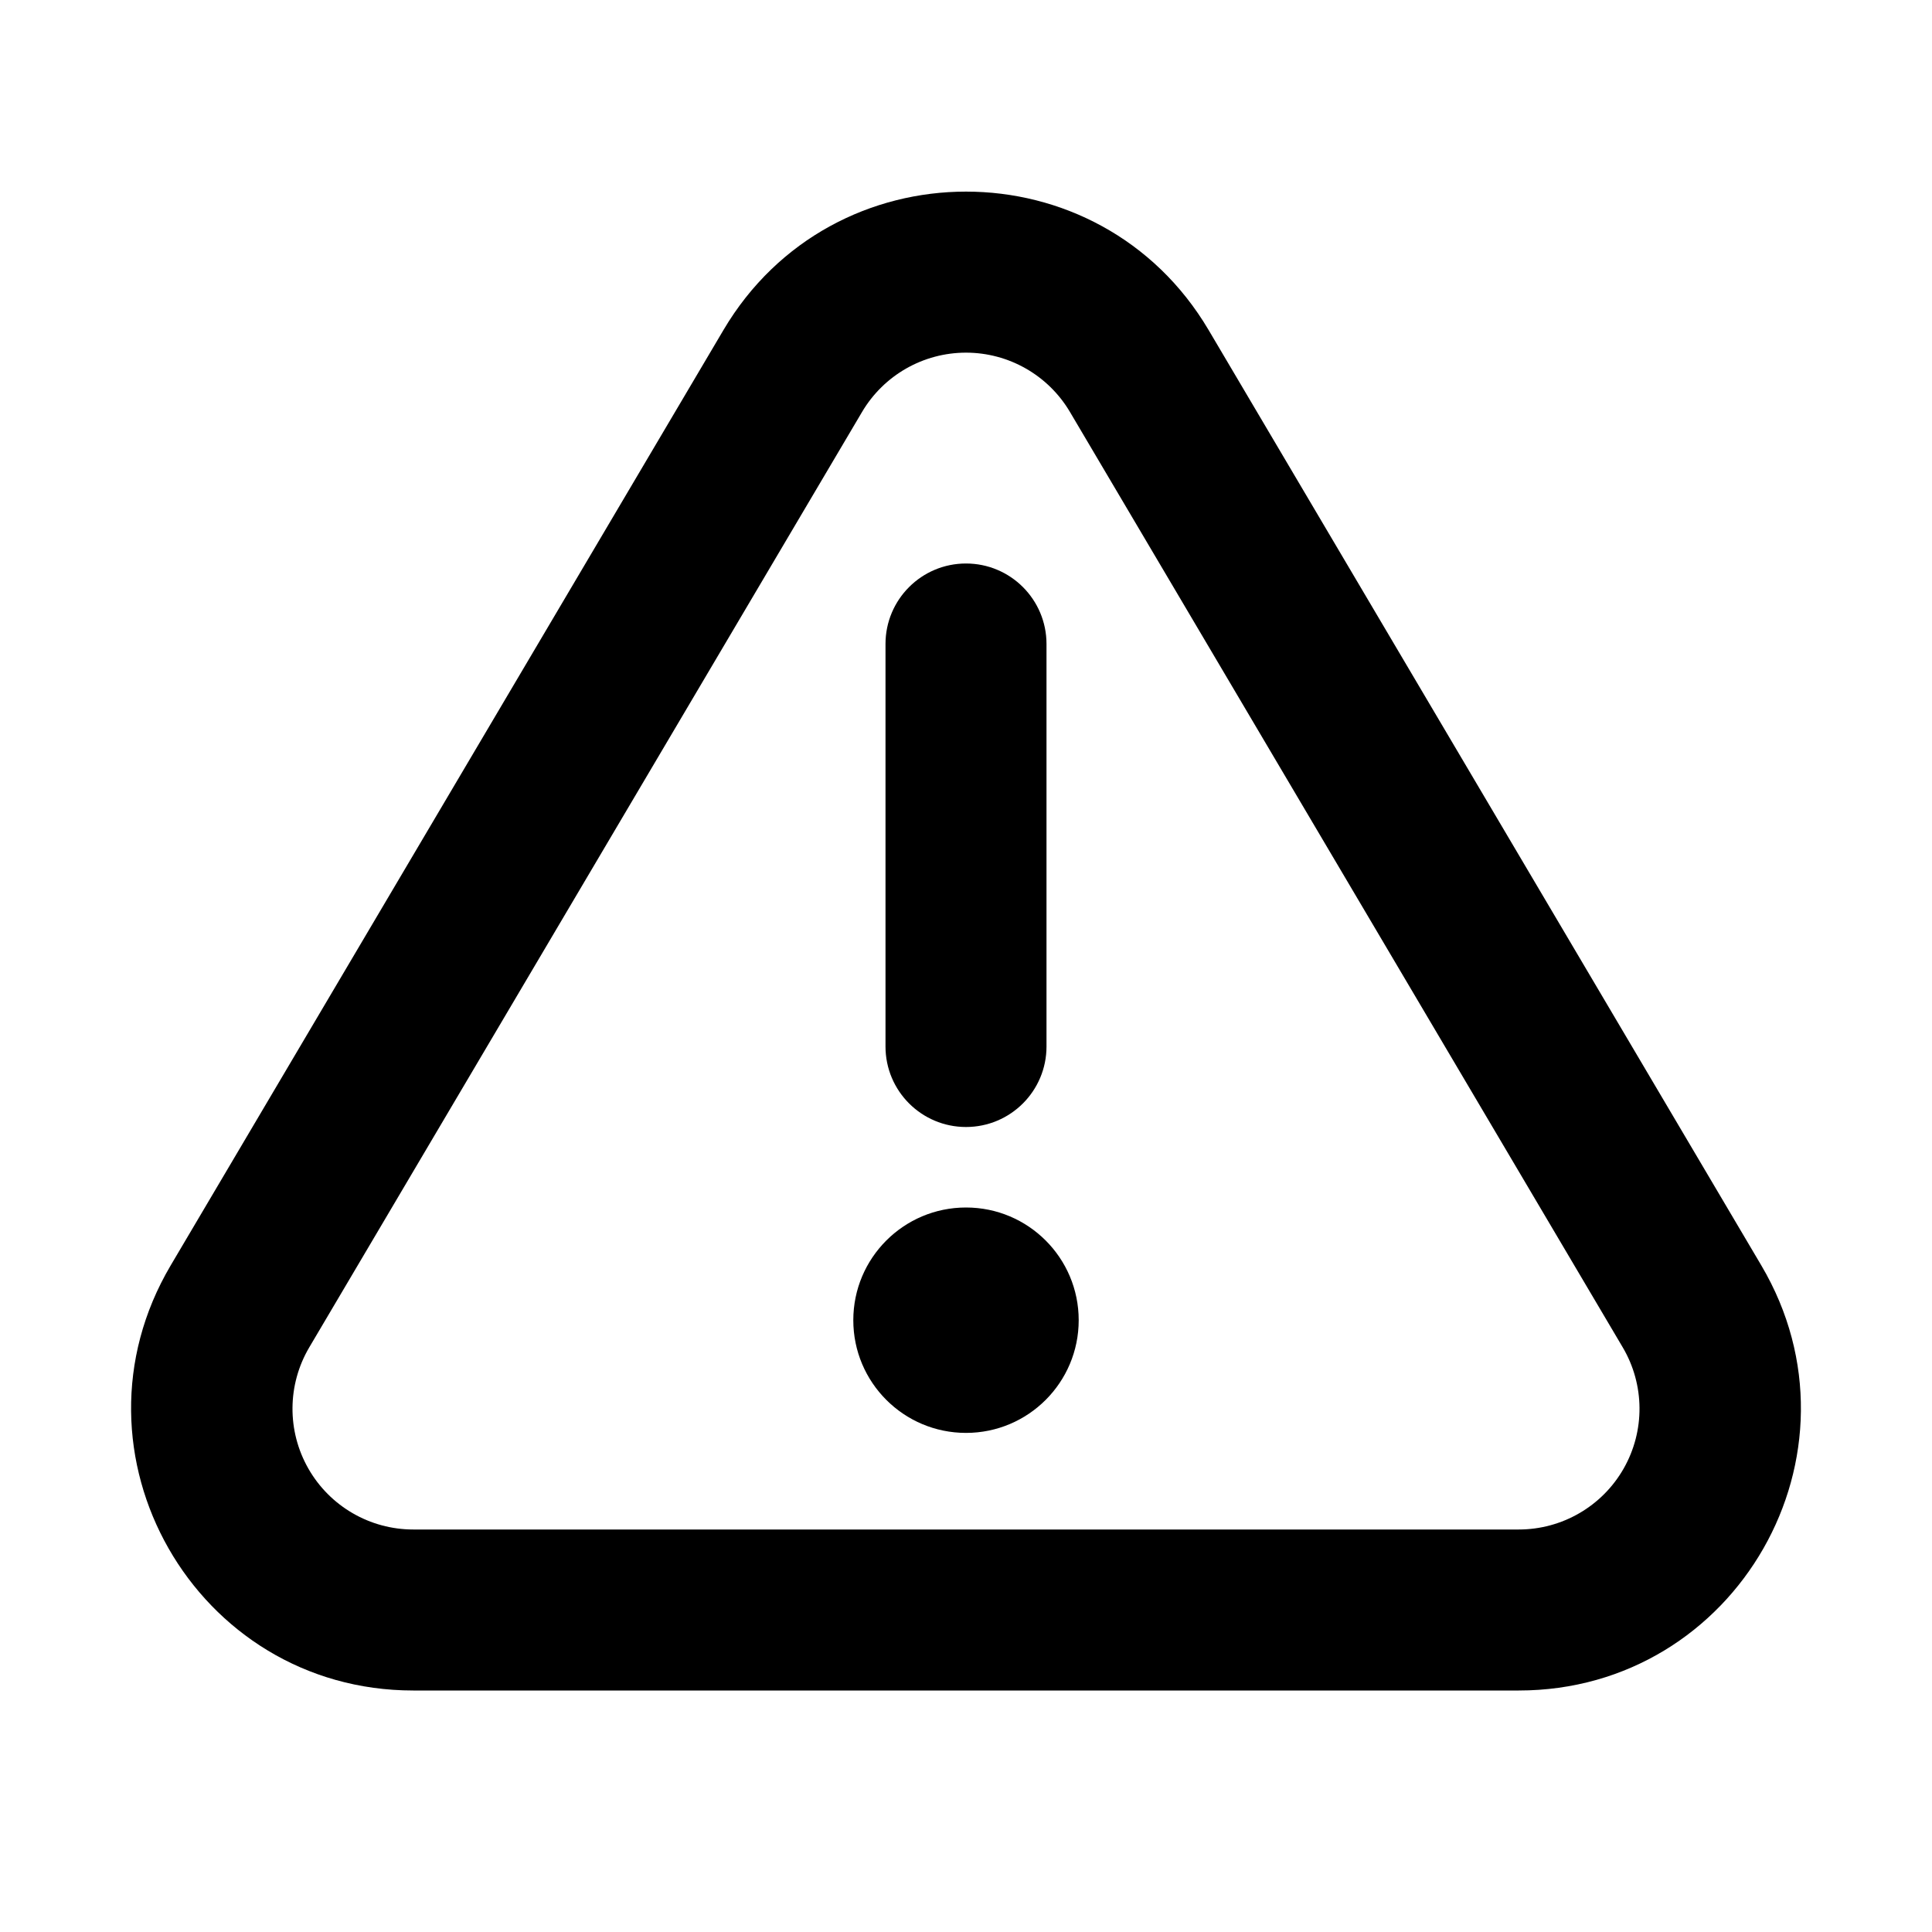
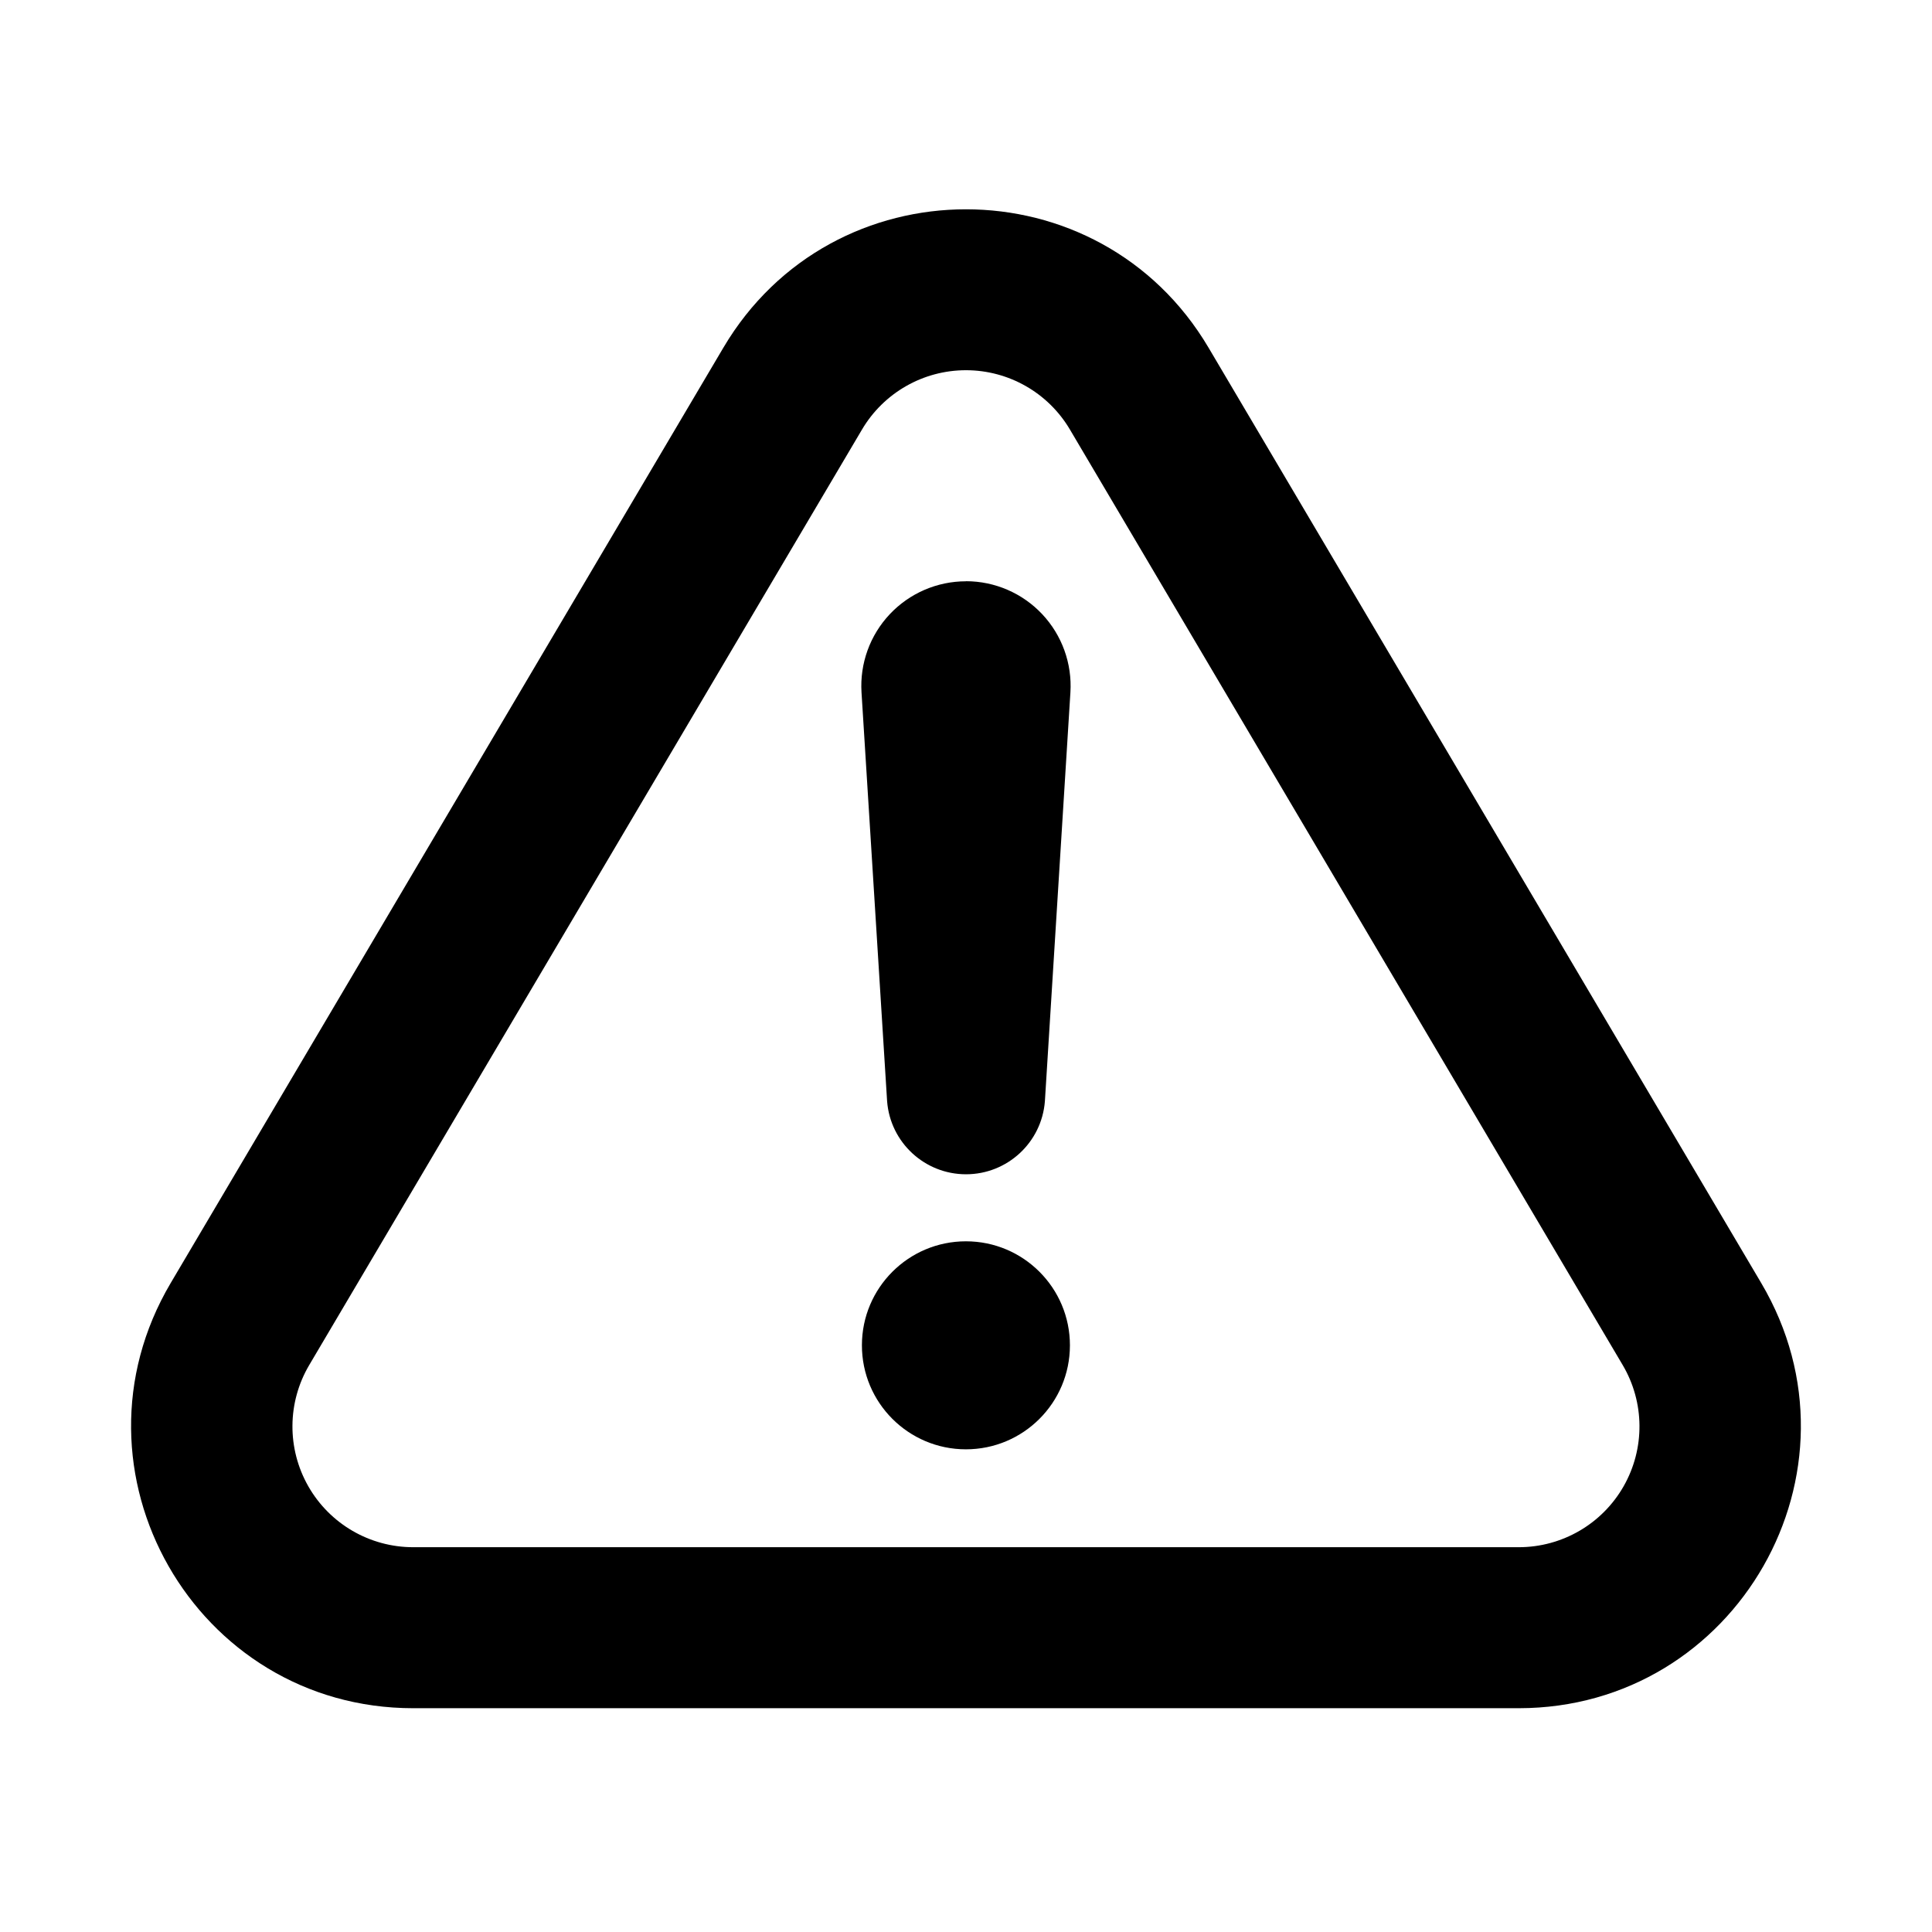
<svg xmlns="http://www.w3.org/2000/svg" width="24" height="24" fill="none" viewBox="0 0 24 24">
-   <path fill="#000" d="M8.987 4.1c1.355-2.293 4.672-2.293 6.027 0l6.866 11.62c1.378 2.333-.304 5.28-3.014 5.28H5.134c-2.71 0-4.392-2.947-3.014-5.28zm4.304 1.017a1.5 1.5 0 0 0-2.582 0l-6.867 11.62A1.5 1.5 0 0 0 5.134 19h13.732a1.5 1.5 0 0 0 1.292-2.263zM12 15A1.4 1.4 0 1 1 12 17.8a1.4 1.4 0 0 1 0-2.8M12 7a1 1 0 0 1 1 1v5a1 1 0 1 1-2 0V8a1 1 0 0 1 1-1" />
+   <path fill="#000" d="M12 15.42a1.292 1.292 0 1 1-.002 2.584A1.292 1.292 0 0 1 12 15.42M12 7.22a1.3 1.3 0 0 1 1.297 1.381l-.317 5.08a.983.983 0 0 1-1.96 0l-.318-5.08A1.3 1.3 0 0 1 12 7.221" />
+   <path fill="#000" fill-rule="evenodd" d="M8.986 4.319c1.355-2.292 4.672-2.292 6.027 0l6.866 11.62c1.379 2.333-.303 5.28-3.013 5.281H5.133c-2.71 0-4.391-2.948-3.013-5.281zm4.305 1.017a1.5 1.5 0 0 0-2.583 0l-6.866 11.62a1.5 1.5 0 0 0 1.29 2.264h13.734a1.5 1.5 0 0 0 1.291-2.264z" clip-rule="evenodd" />
</svg>
